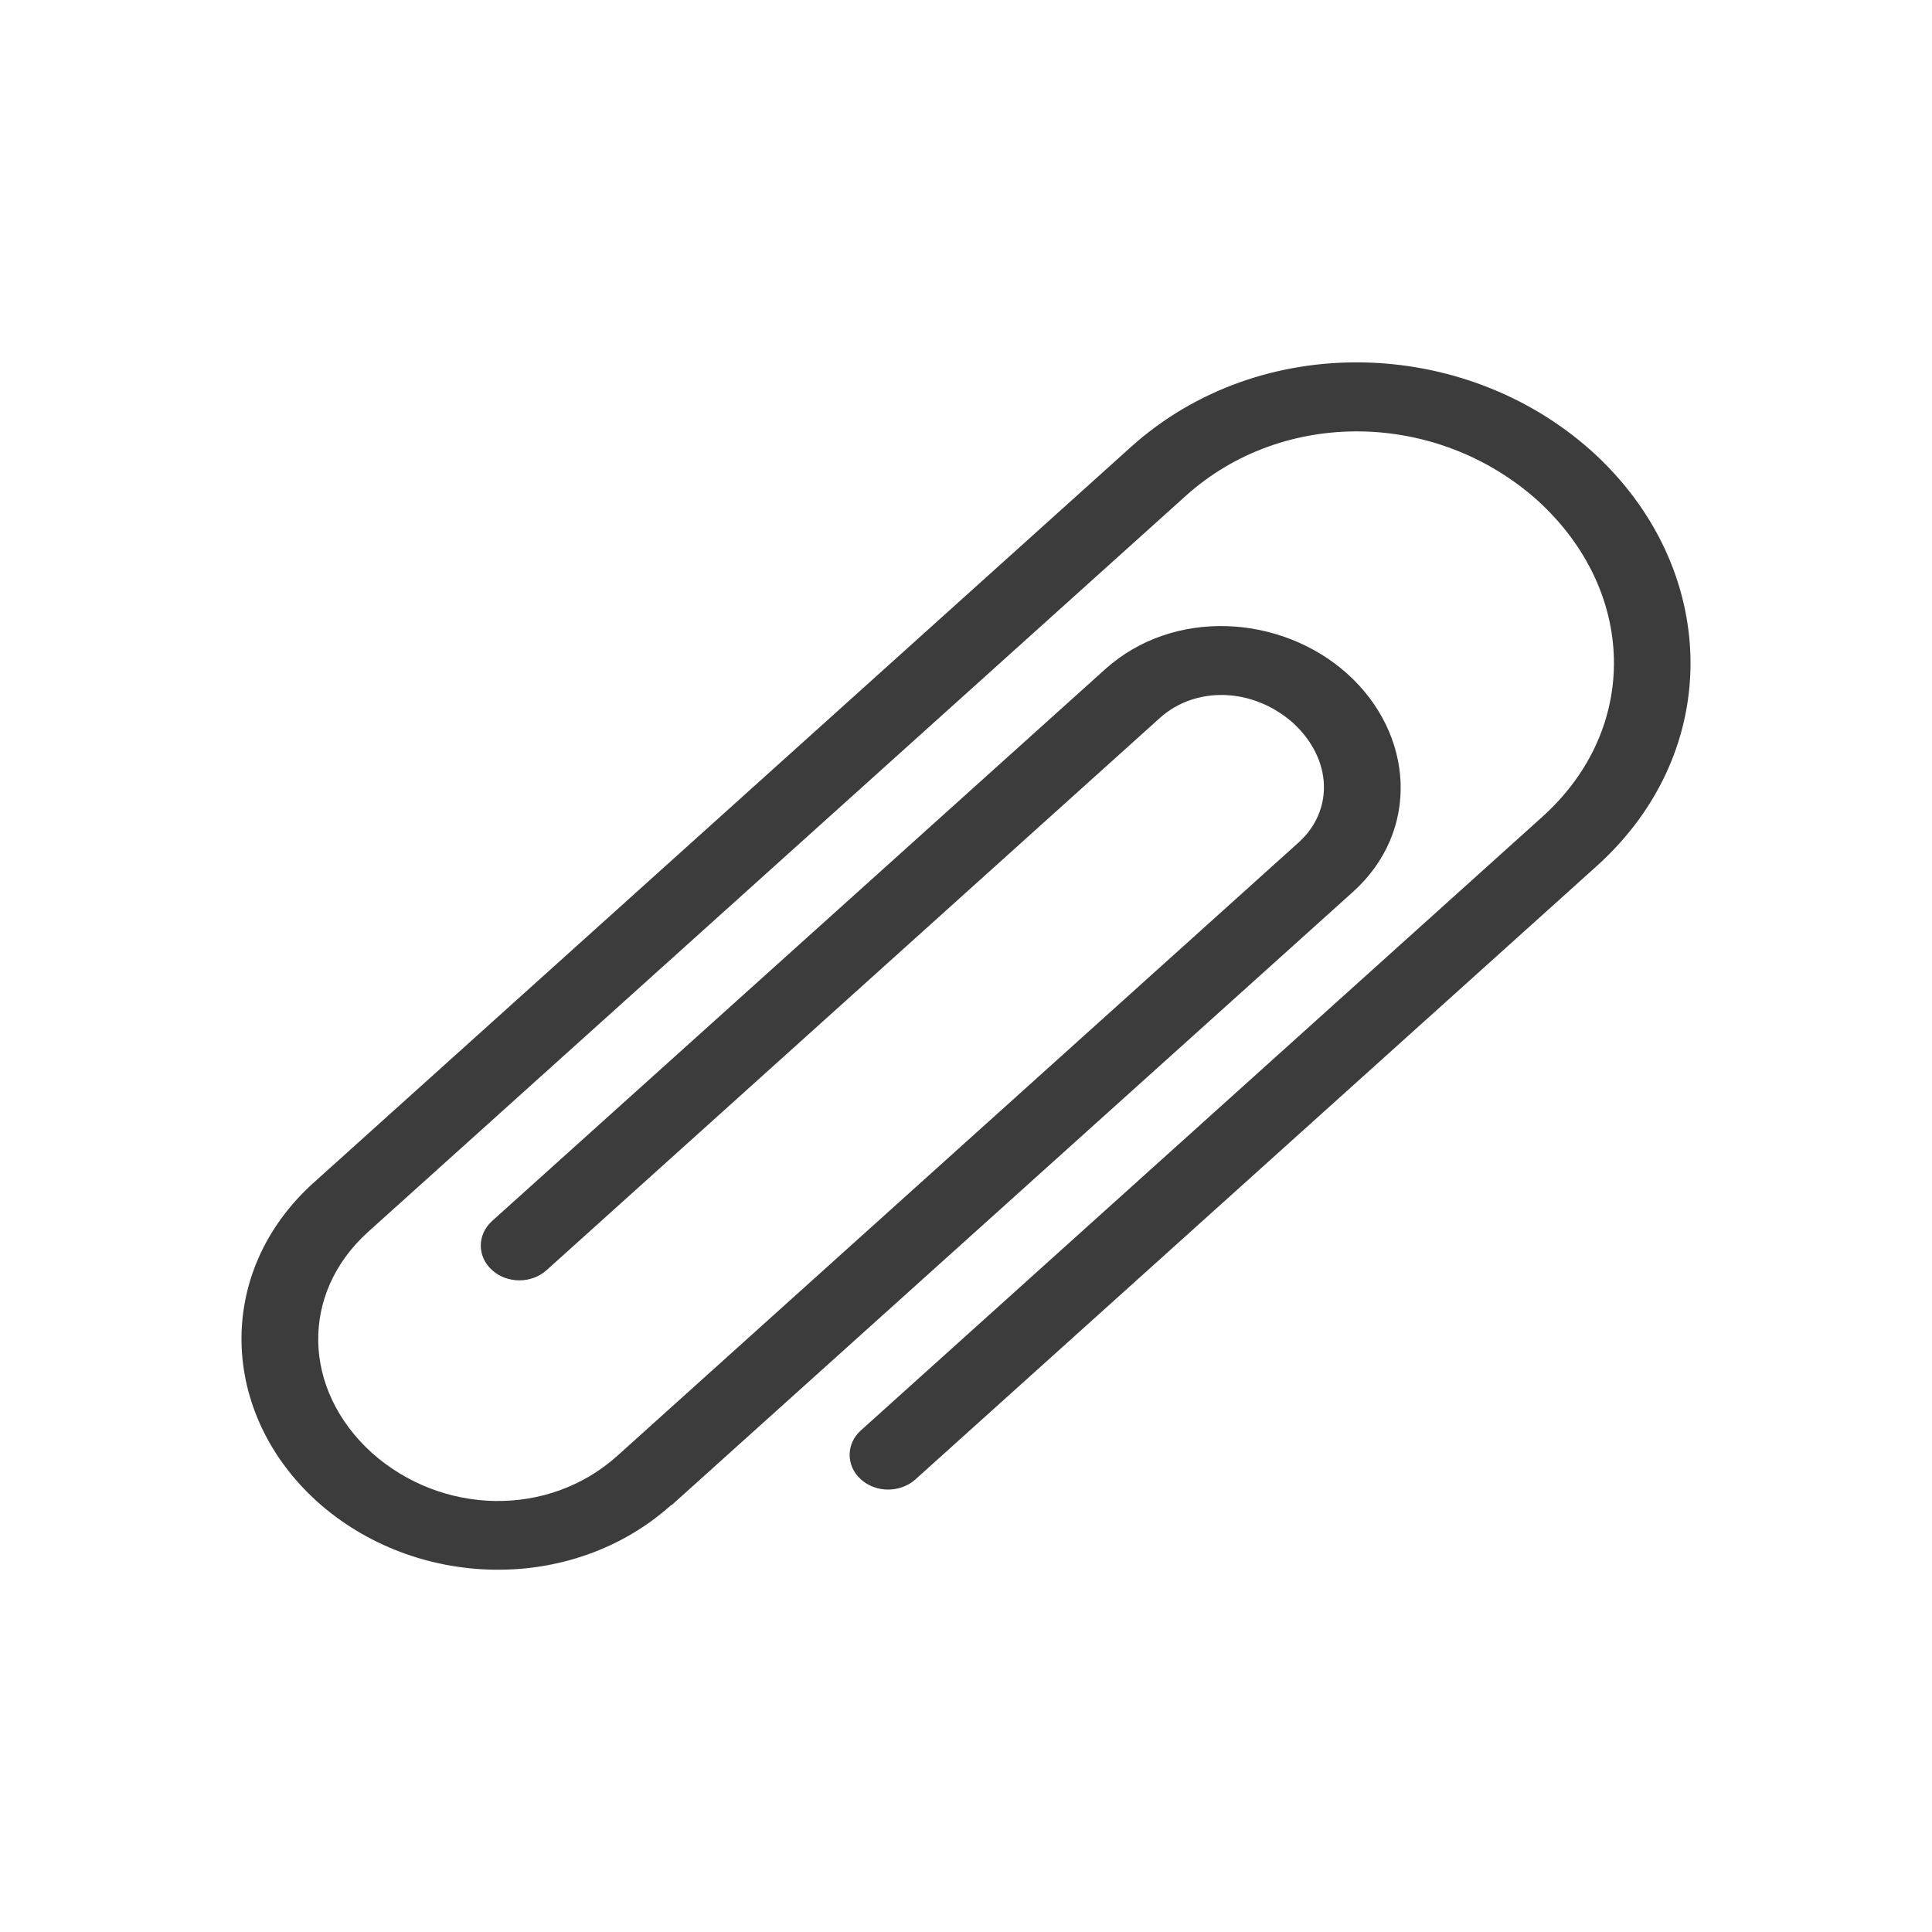
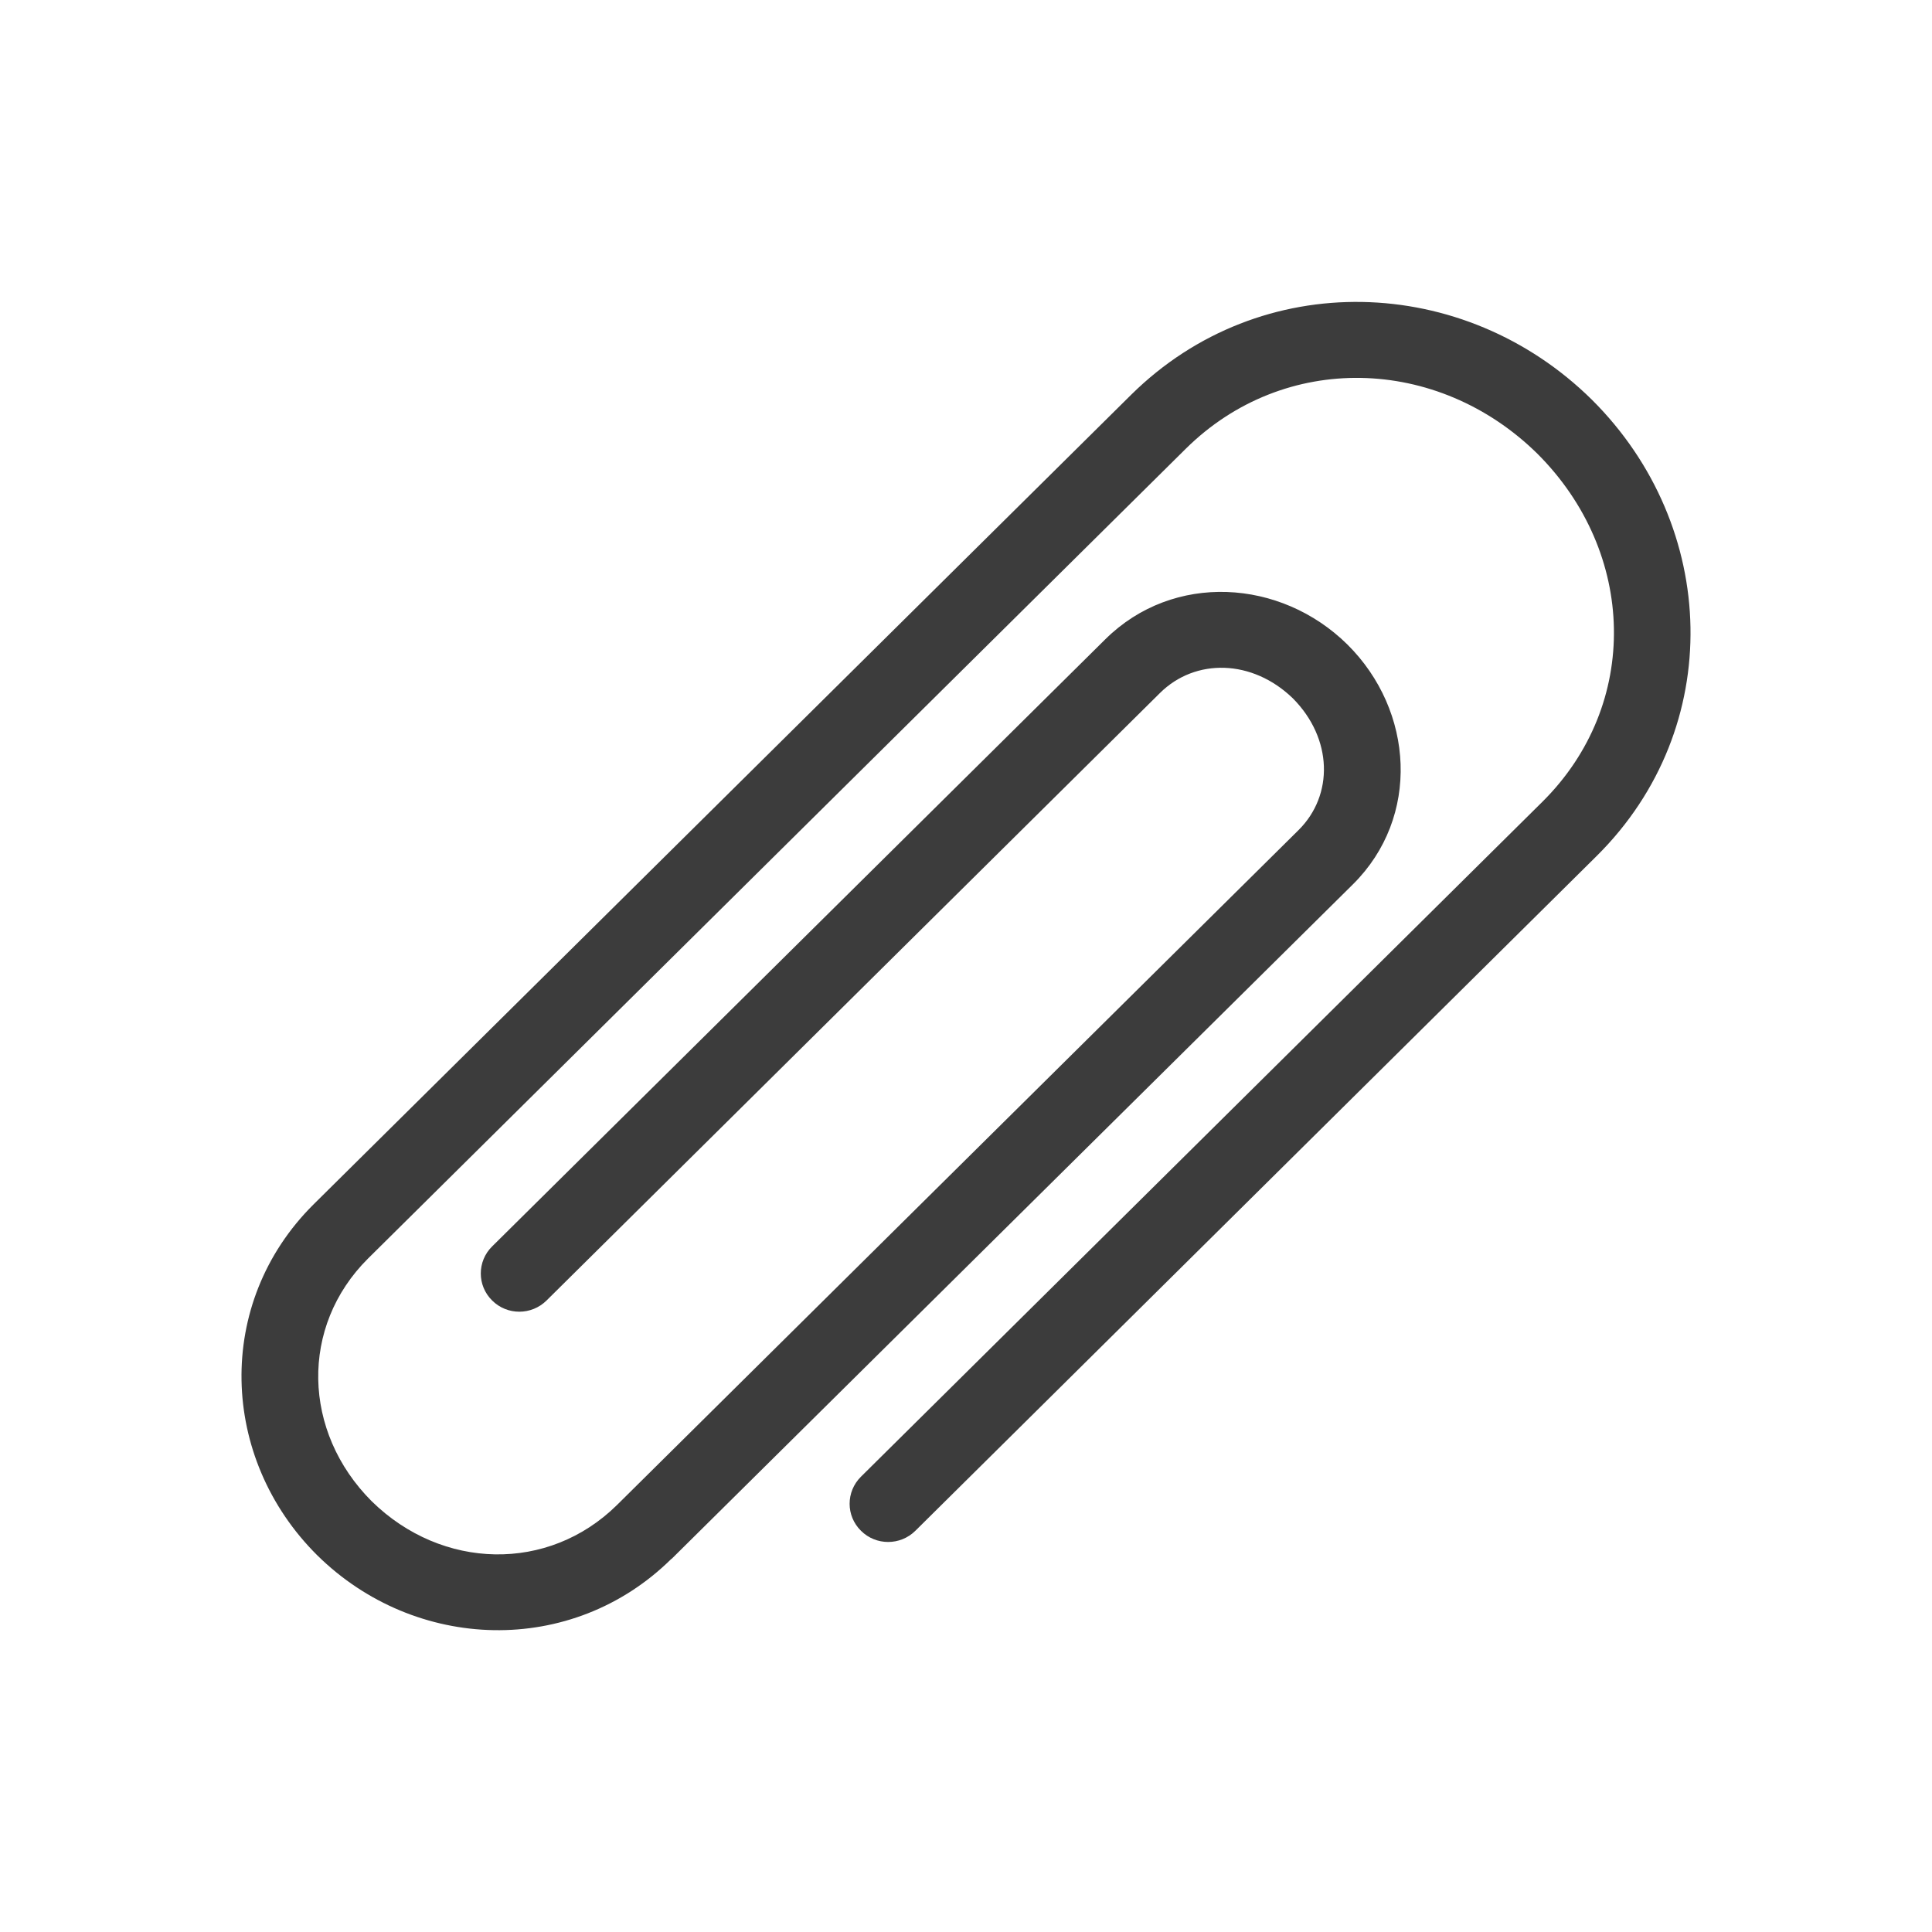
<svg xmlns="http://www.w3.org/2000/svg" width="16" height="16" id="svg3465" version="1.1">
  <defs id="defs3467" />
  <g id="layer1" transform="translate(0,-1036.362)">
-     <path d="m 5.56,1048.825 c -0.823,0.739 -2.121,0.701 -2.933,-0.027 -0.809,-0.731 -0.852,-1.899 -0.031,-2.64 l 6.773,-6.097 c 1.071,-0.961 2.755,-0.912 3.814,0.038 1.055,0.954 1.109,2.47 0.042,3.434 l -5.644,5.081 c -0.125,0.112 -0.327,0.112 -0.451,0 -0.125,-0.112 -0.125,-0.294 -4.867e-4,-0.406 l 5.644,-5.082 c 0.813,-0.733 0.78,-1.875 -0.042,-2.621 -0.827,-0.739 -2.097,-0.769 -2.911,-0.037 l -6.773,6.097 c -0.565,0.511 -0.544,1.305 0.031,1.828 0.582,0.519 1.463,0.537 2.031,0.028 l 5.644,-5.081 c 0.293,-0.264 0.283,-0.69 -0.046,-0.992 -0.335,-0.295 -0.808,-0.305 -1.102,-0.04 l -5.079,4.573 c -0.125,0.113 -0.327,0.112 -0.451,0 -0.125,-0.112 -0.125,-0.294 -4.847e-4,-0.407 l 5.08,-4.572 c 0.562,-0.504 1.451,-0.455 2.004,0.041 0.552,0.498 0.606,1.3 0.046,1.805 l -5.645,5.081 z" style="fill:#3c3c3c;fill-opacity:1;fill-rule:nonzero;stroke:none" id="path108" />
+     <path d="m 5.56,1049.272 c -0.823,0.813 -2.121,0.771 -2.933,-0.03 -0.809,-0.804 -0.852,-2.089 -0.031,-2.905 l 6.773,-6.707 c 1.071,-1.057 2.755,-1.003 3.814,0.042 1.055,1.049 1.109,2.717 0.042,3.777 l -5.644,5.59 c -0.125,0.124 -0.327,0.124 -0.451,0 -0.125,-0.123 -0.125,-0.323 -4.867e-4,-0.447 l 5.644,-5.59 c 0.813,-0.806 0.78,-2.063 -0.042,-2.883 -0.827,-0.813 -2.097,-0.846 -2.911,-0.041 l -6.773,6.707 c -0.565,0.562 -0.544,1.435 0.031,2.01 0.582,0.571 1.463,0.591 2.031,0.031 l 5.644,-5.589 c 0.293,-0.29 0.283,-0.759 -0.046,-1.091 -0.335,-0.325 -0.808,-0.336 -1.102,-0.044 l -5.079,5.03 c -0.125,0.124 -0.327,0.124 -0.451,0 -0.125,-0.123 -0.125,-0.324 -4.847e-4,-0.447 l 5.08,-5.03 c 0.562,-0.555 1.451,-0.501 2.004,0.045 0.552,0.548 0.606,1.429 0.046,1.985 l -5.645,5.589 z" style="fill:#3c3c3c;fill-opacity:1;fill-rule:nonzero;stroke:none" id="path108" />
  </g>
</svg>
